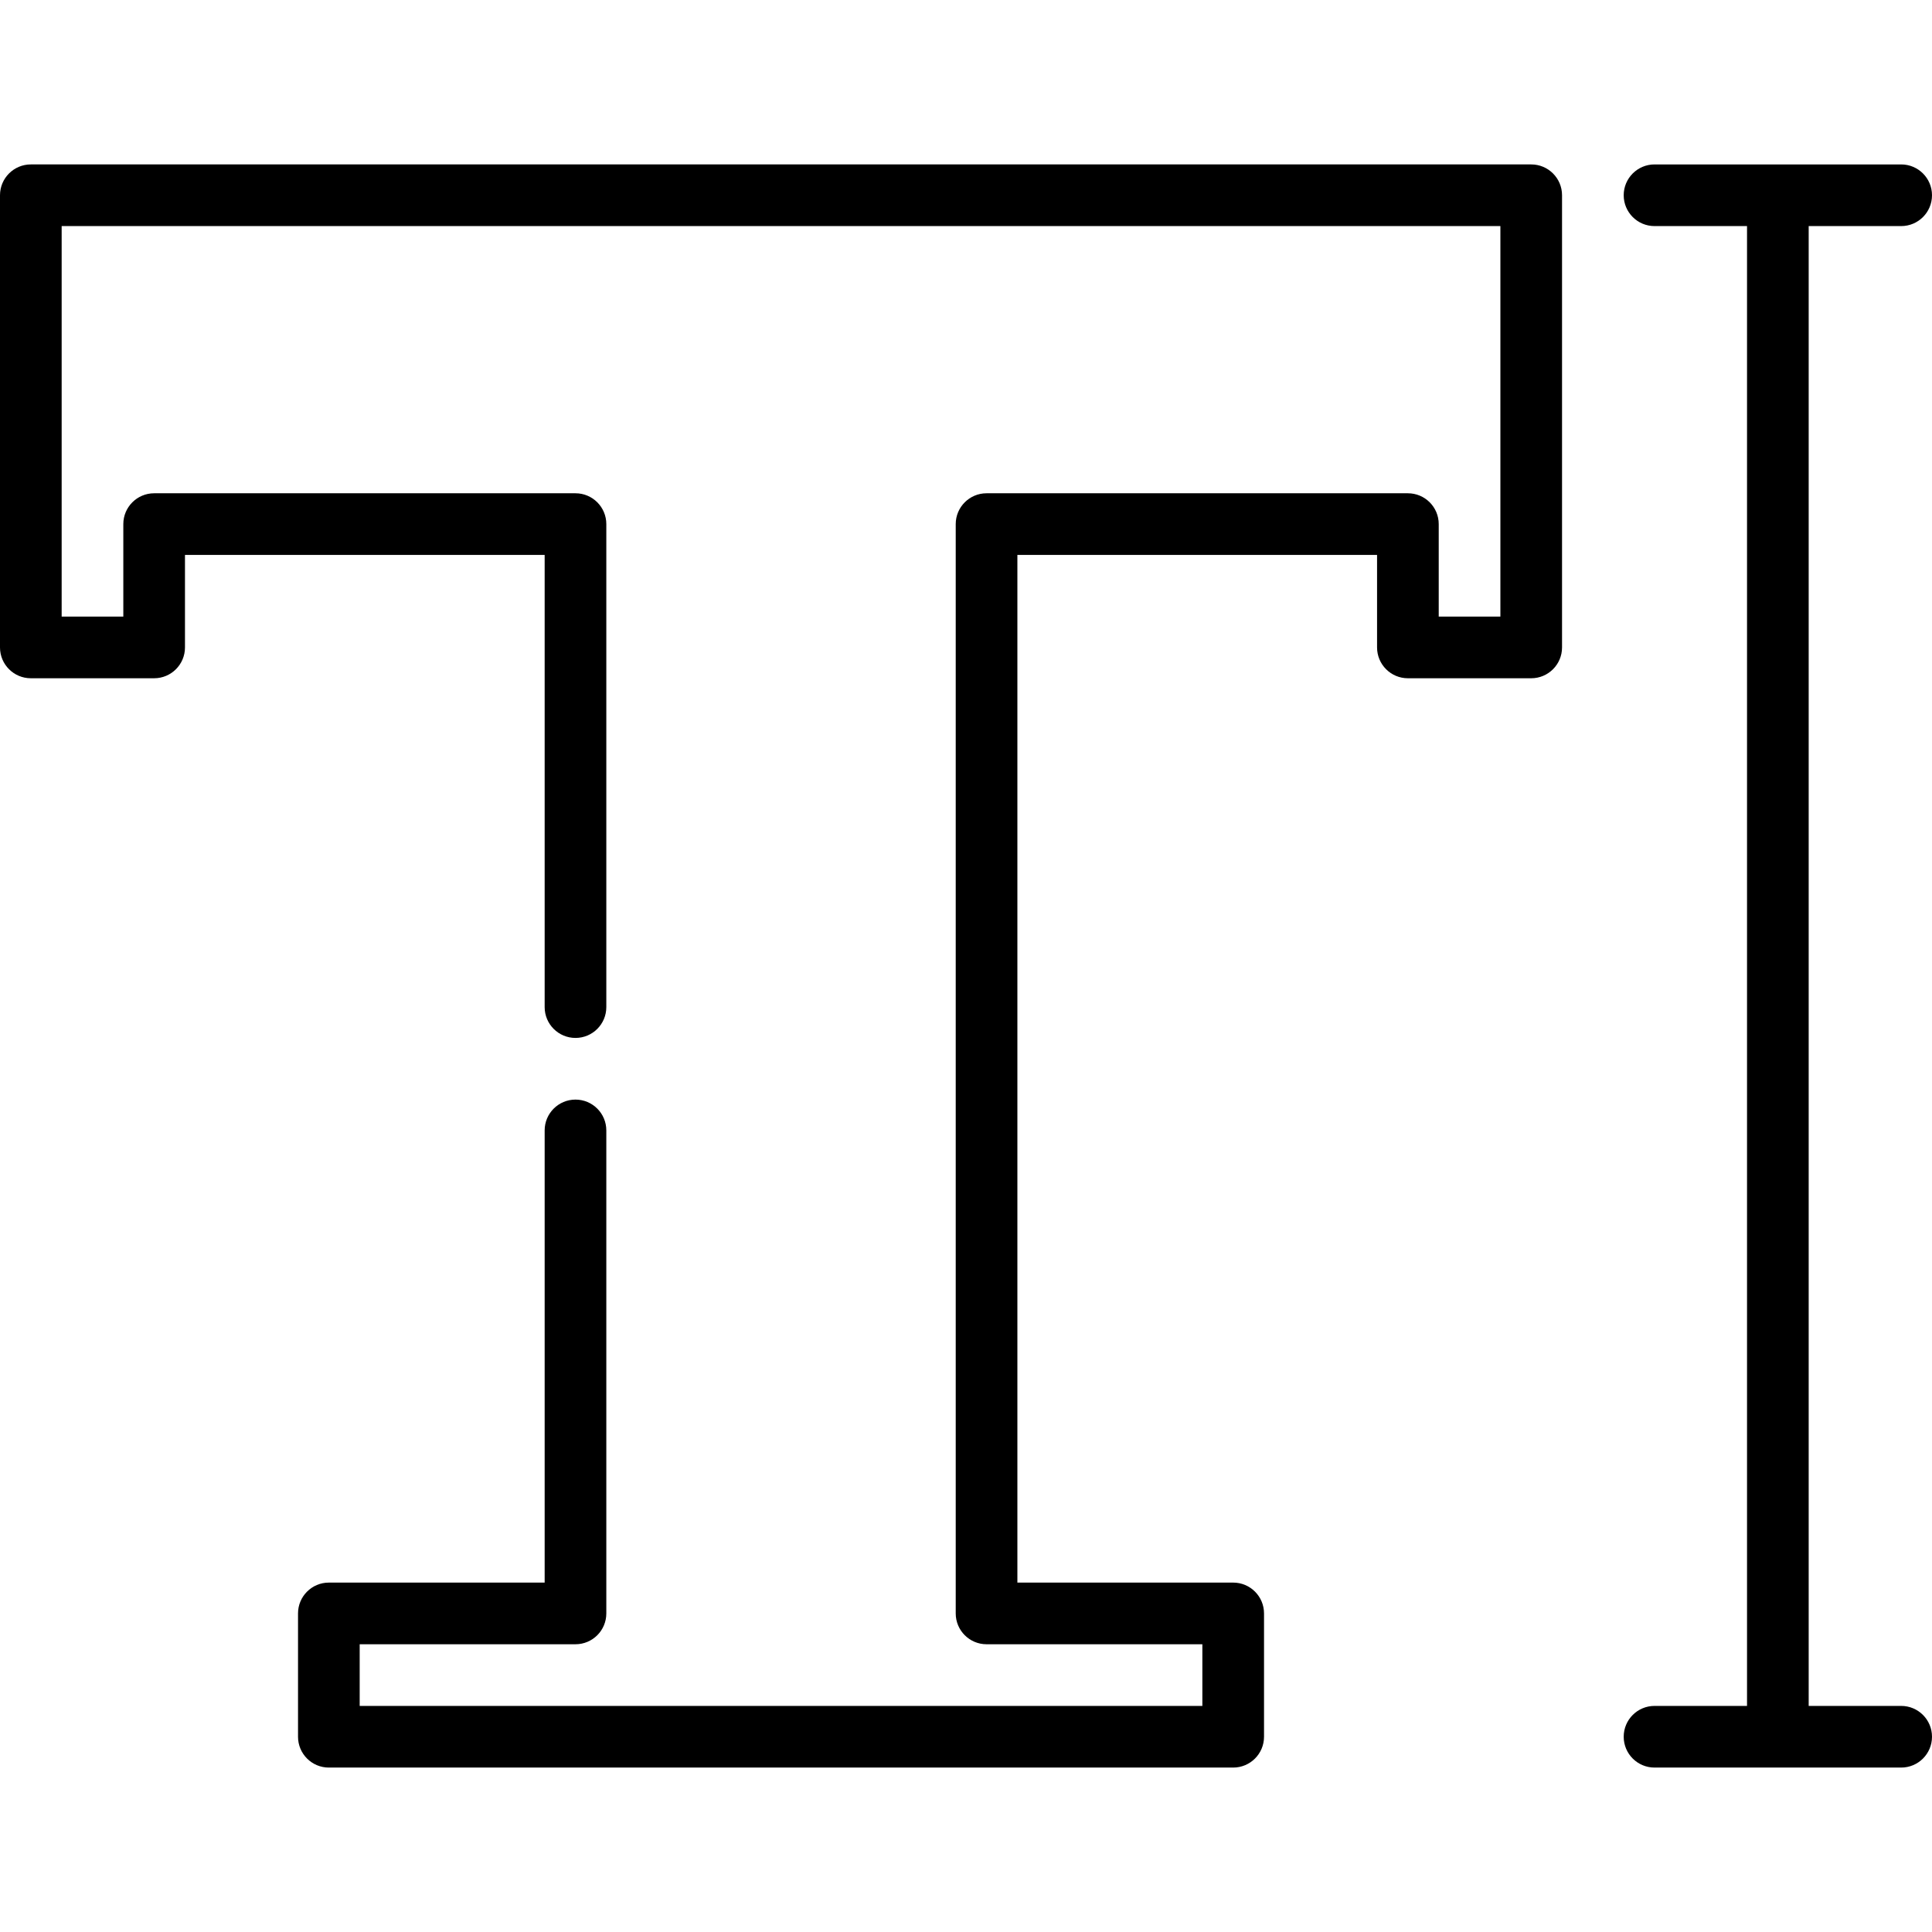
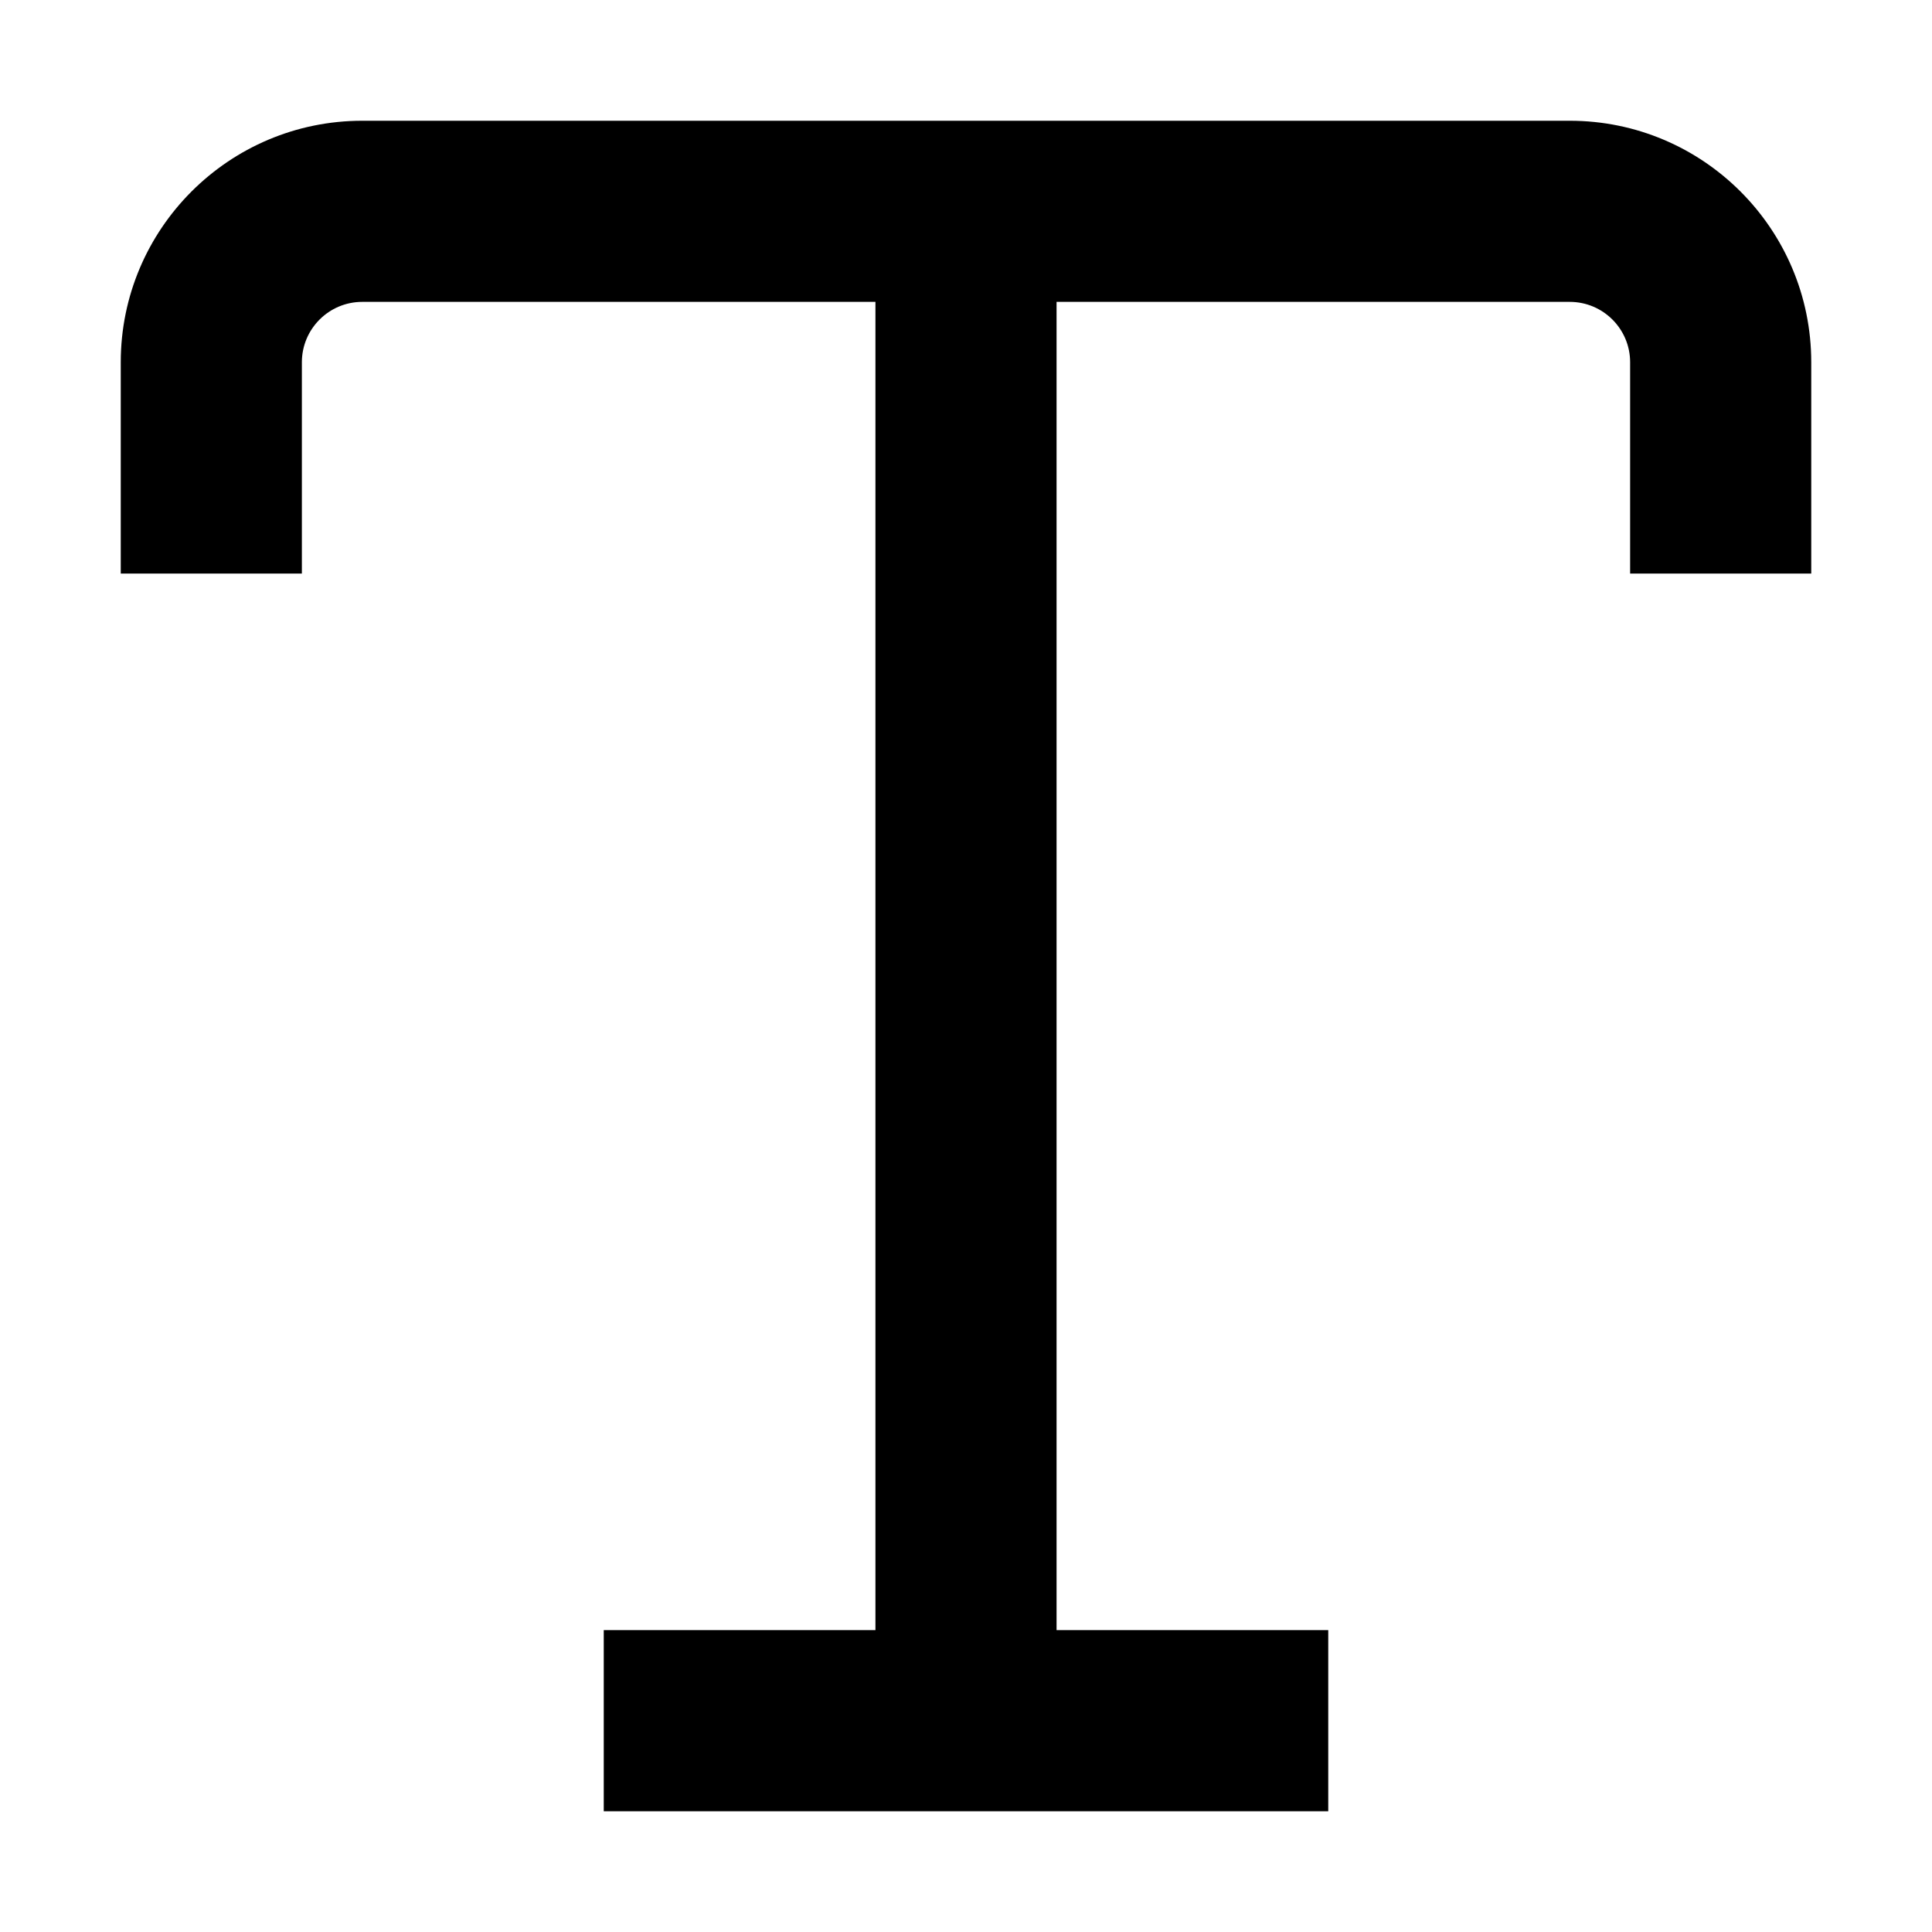
- <svg xmlns="http://www.w3.org/2000/svg" version="1.1" id="Layer_1" x="0px" y="0px" viewBox="0 0 16 16" style="enable-background:new 0 0 16 16;" xml:space="preserve">
-   <g>
-     <g transform="scale(0.03125)">
-       <path d="M405.787,43.574H8.17c-4.513,0-8.17,3.658-8.17,8.17v119.83c0,4.512,3.657,8.17,8.17,8.17h32.681    c4.513,0,8.17-3.658,8.17-8.17v-24.511h95.319v119.83c0,4.512,3.657,8.17,8.17,8.17c4.513,0,8.17-3.658,8.17-8.17v-128    c0-4.512-3.657-8.17-8.17-8.17H40.851c-4.513,0-8.17,3.658-8.17,8.17v24.511H16.34V59.915h381.277v103.489h-16.34v-24.511    c0-4.512-3.657-8.17-8.17-8.17h-111.66c-4.513,0-8.17,3.658-8.17,8.17v288.681c0,4.512,3.657,8.17,8.17,8.17h57.191v16.34H95.319    v-16.34h57.191c4.513,0,8.17-3.658,8.17-8.17v-128c0-4.512-3.657-8.17-8.17-8.17c-4.513,0-8.17,3.658-8.17,8.17v119.83H87.149    c-4.513,0-8.17,3.658-8.17,8.17v32.681c0,4.512,3.657,8.17,8.17,8.17h239.66c4.513,0,8.17-3.658,8.17-8.17v-32.681    c0-4.512-3.657-8.17-8.17-8.17h-57.192v-272.34h95.319v24.511c0,4.512,3.657,8.17,8.17,8.17h32.681c4.513,0,8.17-3.658,8.17-8.17    V51.745C413.957,47.233,410.3,43.574,405.787,43.574z" />
-     </g>
-   </g>
-   <g>
-     <g transform="scale(0.03125)">
-       <path d="M503.83,452.085h-24.511V59.915h24.511c4.513,0,8.17-3.658,8.17-8.17s-3.657-8.17-8.17-8.17h-65.362    c-4.513,0-8.17,3.658-8.17,8.17s3.657,8.17,8.17,8.17h24.511v392.17h-24.511c-4.513,0-8.17,3.658-8.17,8.17s3.657,8.17,8.17,8.17    h65.362c4.513,0,8.17-3.658,8.17-8.17S508.343,452.085,503.83,452.085z" />
-     </g>
-   </g>
+ <svg xmlns="http://www.w3.org/2000/svg" width="16" height="16" viewBox="0 0 16 16" fill="none">
+   <path fill-rule="evenodd" clip-rule="evenodd" d="M3 2.5C2.724 2.5 2.5 2.724 2.5 3V4.75H1V3C1 1.896 1.896 1 3 1H13C14.104 1 15 1.896 15 3V4.75H13.5V3C13.5 2.724 13.276 2.5 13 2.5H3Z" fill="black" />
+   <path fill-rule="evenodd" clip-rule="evenodd" d="M11 15H5V13.5H11V15Z" fill="black" />
+   <path fill-rule="evenodd" clip-rule="evenodd" d="M8.75 2.25V14.25H7.25V2.25H8.75Z" fill="black" />
</svg>
